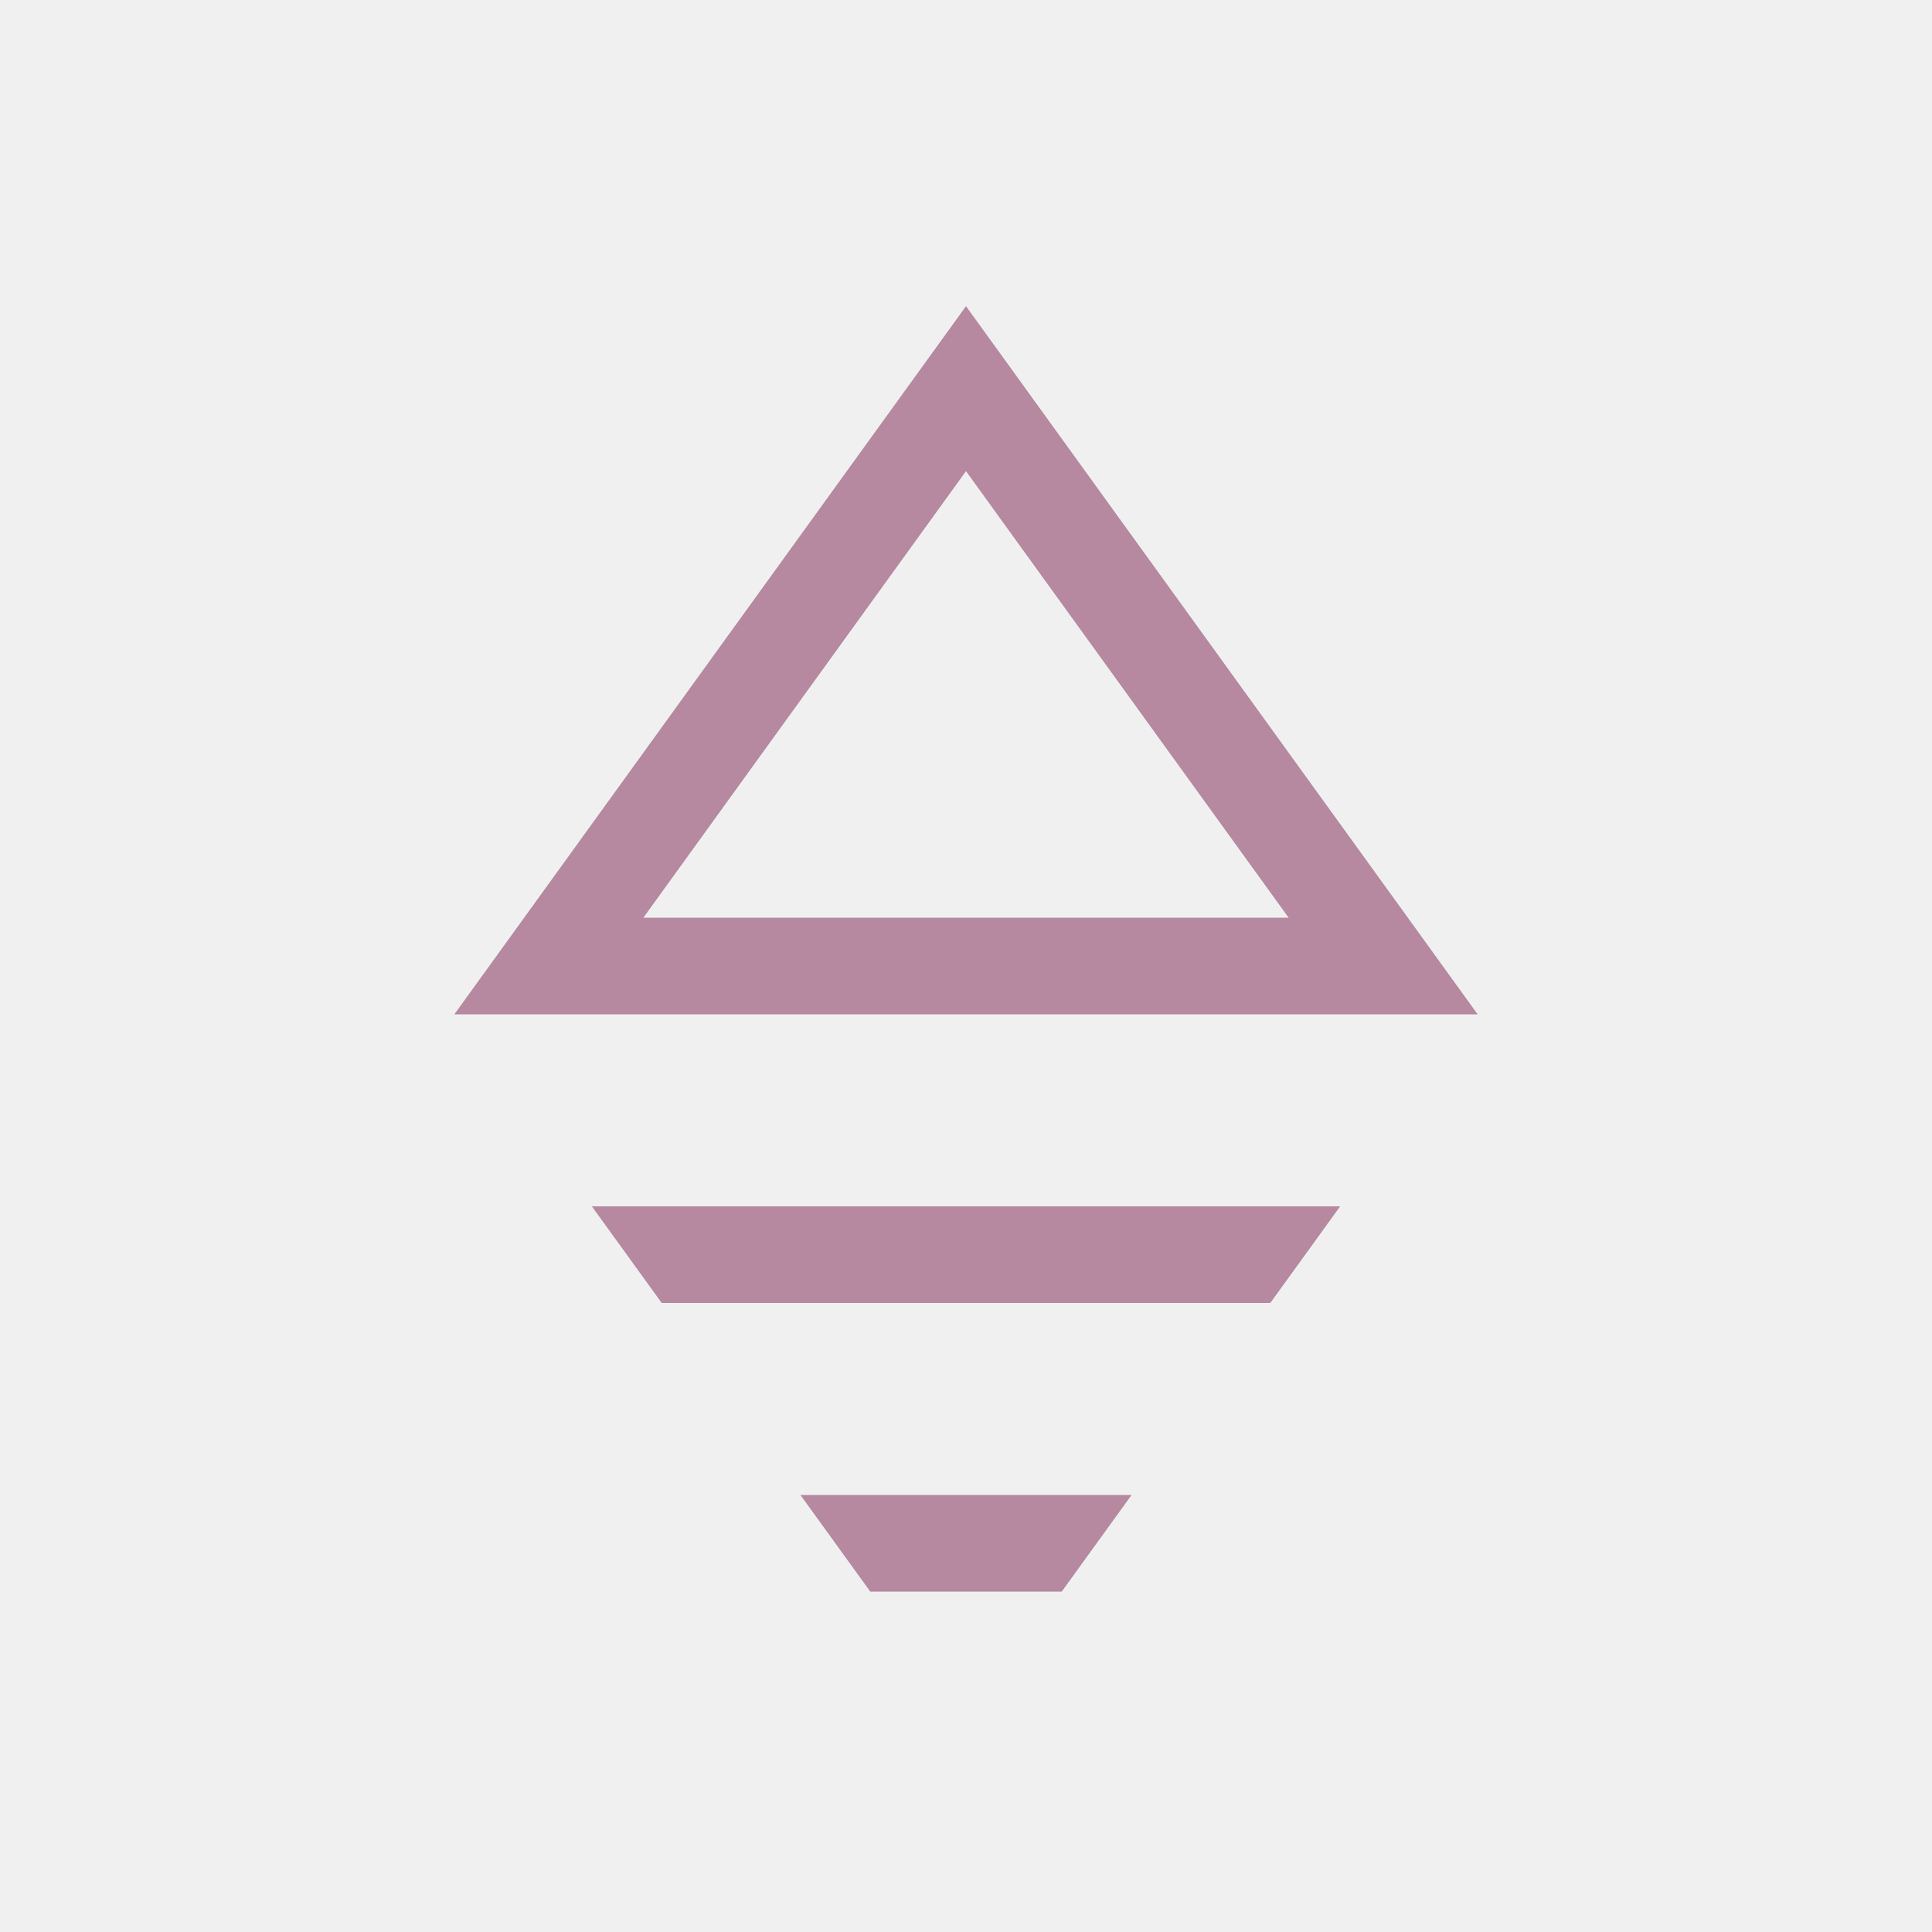
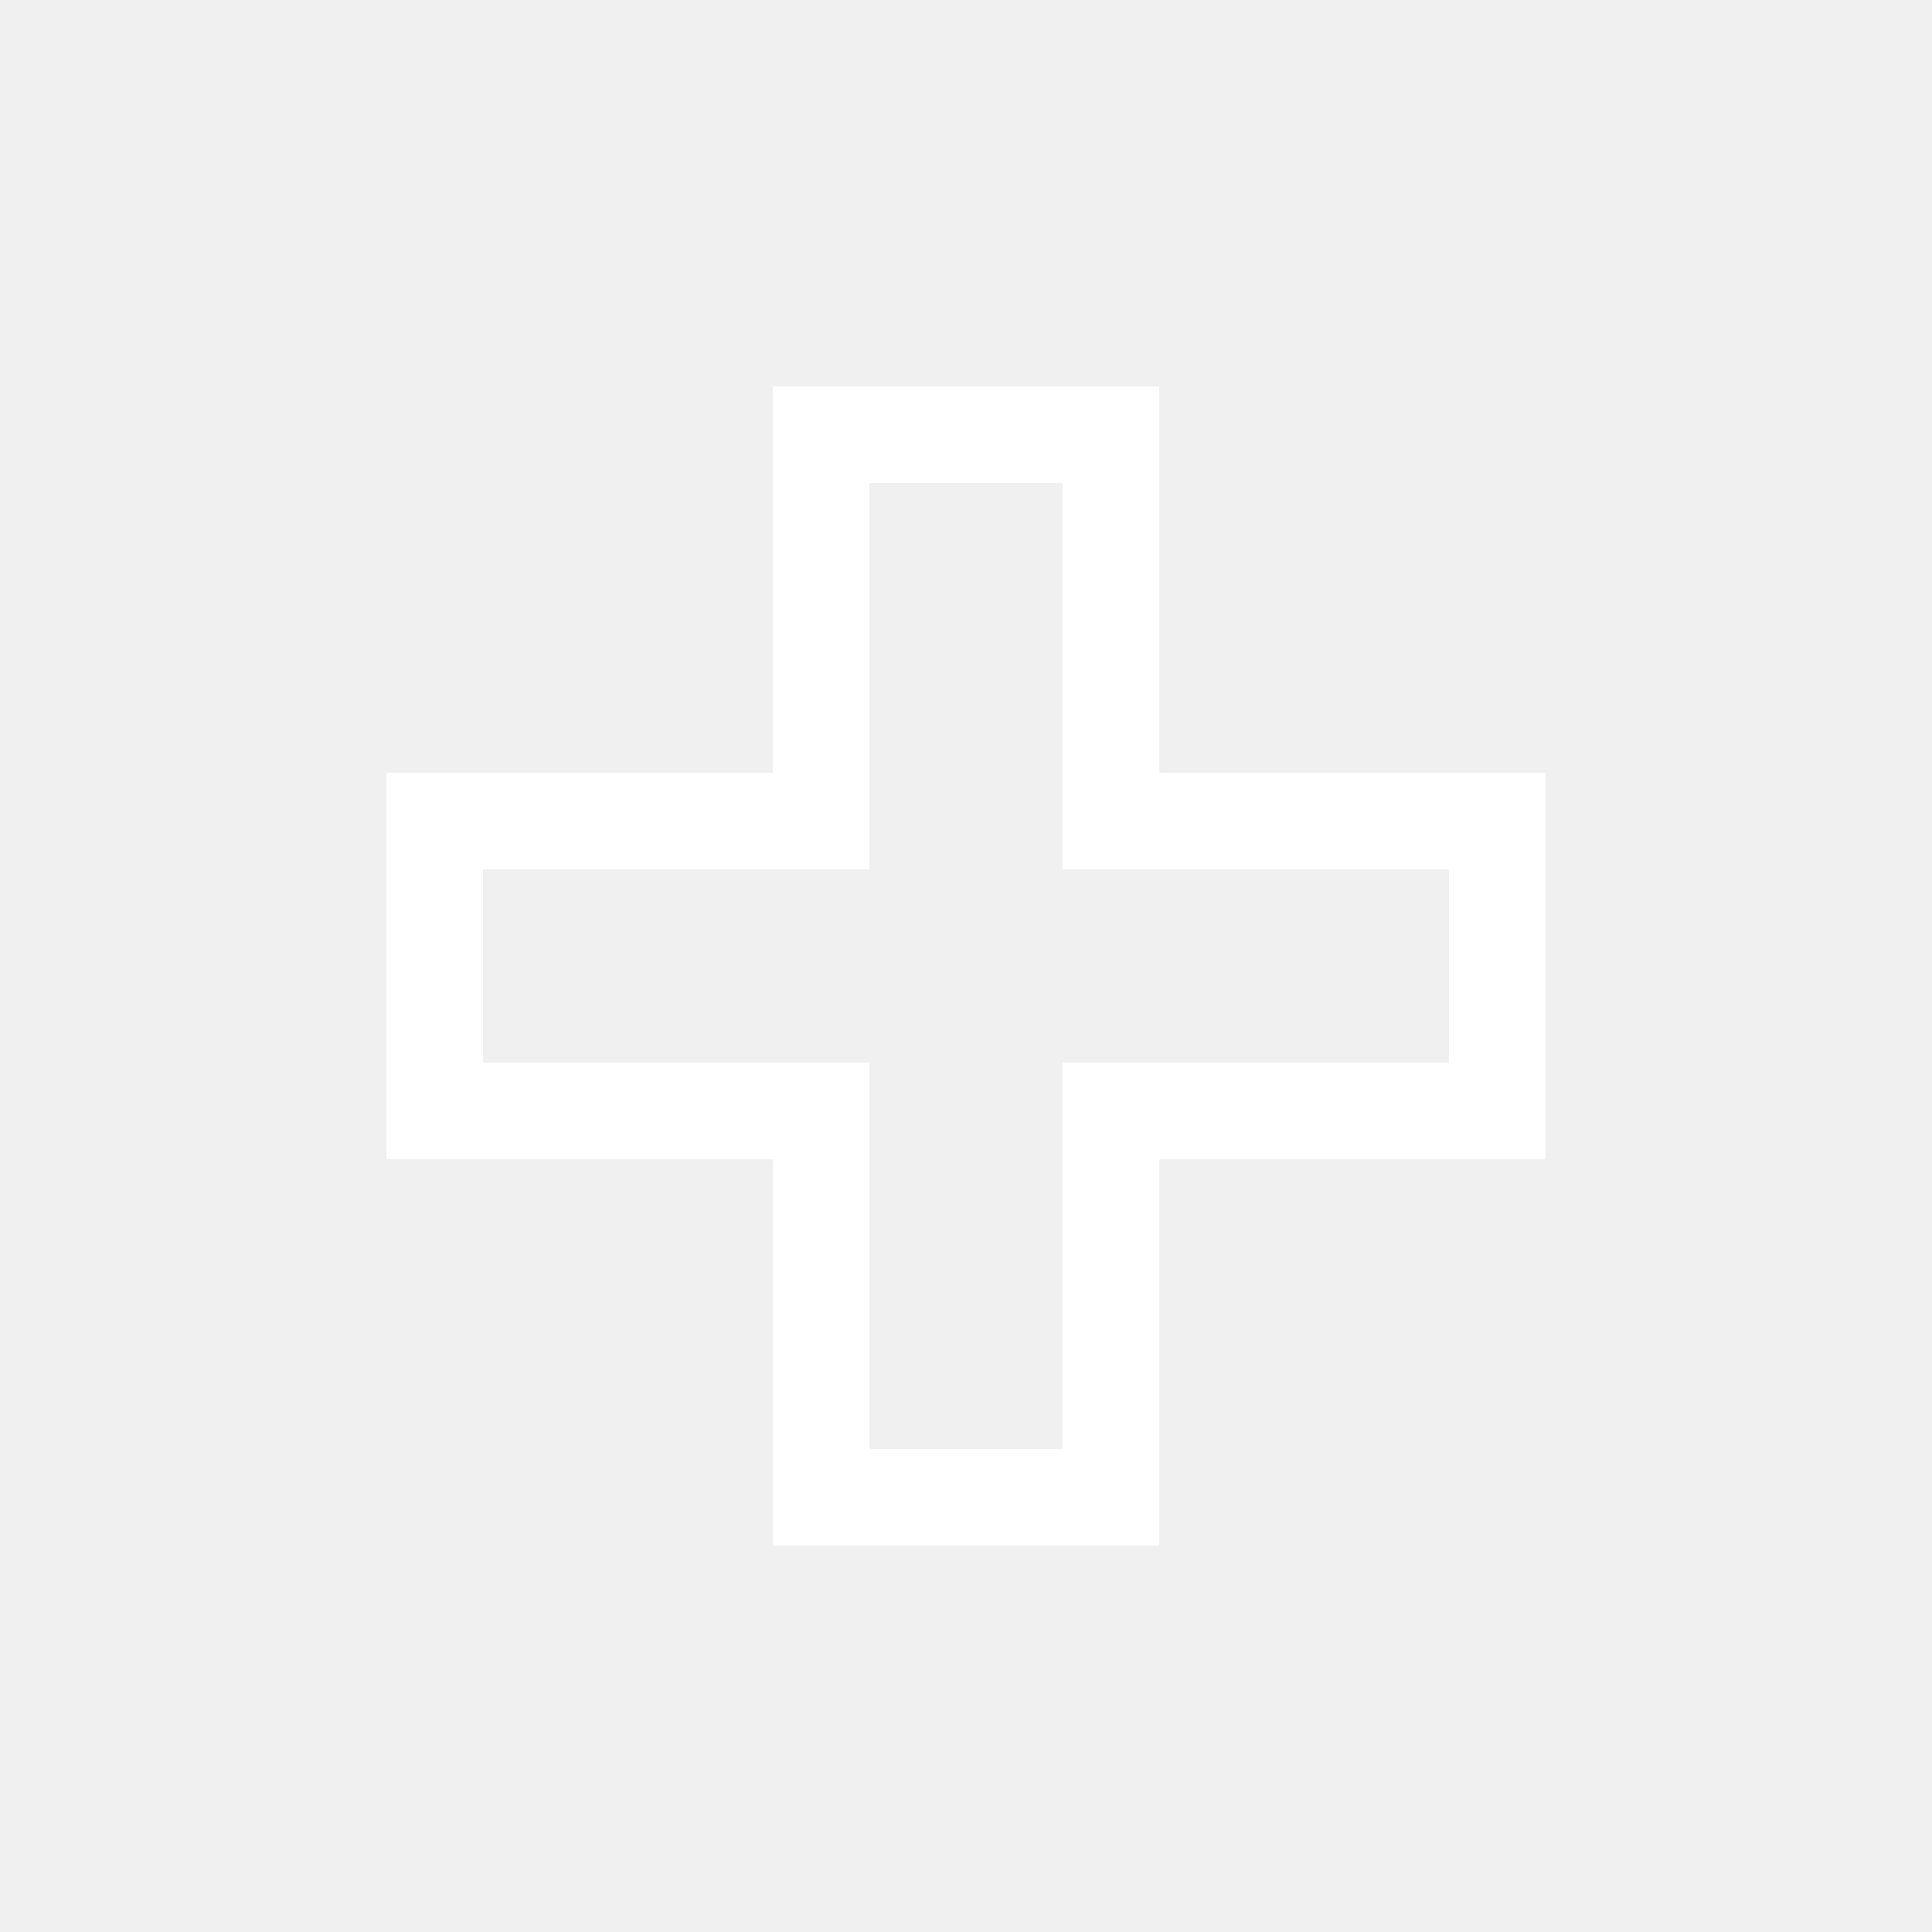
<svg xmlns="http://www.w3.org/2000/svg" width="600" height="600" id="svg4716" version="1.1">
  <defs id="defs4718" />
+   <g transform="translate(0,-452.3622)" id="g4635" style="opacity:0.33;display:none">
+     <path id="path4639" d="m -375.027,1165.523 -78.792,-2.02 135.36,-177.787 123.729,179.807 -79.282,0 -48.571,193.932 z" style="fill:none;stroke:#ffffff;stroke-width:30;stroke-linecap:square;stroke-linejoin:miter;stroke-miterlimit:4;stroke-opacity:1;stroke-dasharray:none" />
+     <path id="path4641" d="m -786.924,463.976 c -138.071,0 -250,111.929 -250,250 0,138.071 111.929,250 250,250 138.071,0 250,-111.929 250,-250 0,-138.071 -111.929,-250 -250,-250 z m 0.781,47.844 a 25.003,25.003 0 0 1 25.219,25.5 l -0.844,151.781 151.75,0.875 a 25.003,25.003 0 1 1 -0.281,50 l -151.781,-0.875 -0.844,151.781 a 25.003,25.003 0 1 1 -50,-0.281 l 0.844,-151.781 -151.75,-0.875 a 25.003,25.003 0 1 1 0.281,-50 l 151.781,0.875 0.844,-151.781 a 25.003,25.003 0 0 1 24.781,-25.219 z" style="fill:#ffffff;fill-opacity:1;stroke:none" />
+     <path id="path4651" d="m 258.354,1089.738 -78.792,2.02 135.36,177.787 123.729,-179.807 z" style="fill:none;stroke:#ffffff;stroke-width:30;stroke-linecap:square;stroke-linejoin:miter;stroke-miterlimit:4;stroke-opacity:1;stroke-dasharray:none" />
+     <path style="fill:none;stroke:#0066cc;stroke-width:30;stroke-linecap:butt;stroke-linejoin:miter;stroke-miterlimit:4;stroke-opacity:1;stroke-dasharray:none;display:inline" d="m 255,797.362 m -120,0 0,-90 120,0 0,-120 90,0 0,120 120,0 0,90 -120,0 0,120 -90,0 0,-120 z" id="path3016-9" />
+   </g>
+   <g id="g4661" transform="translate(0,-452.3622)" style="display:none">
+     <path style="fill:none;stroke:#ffffff;stroke-width:30;stroke-linecap:square;stroke-linejoin:miter;stroke-miterlimit:4;stroke-opacity:1;stroke-dasharray:none" d="m -375.027,1165.523 -78.792,-2.02 135.36,-177.787 123.729,179.807 -79.282,0 -48.571,193.932 z" id="path4665" />
+     <path style="fill:#ffffff;fill-opacity:1;stroke:none" d="m -786.924,463.976 c -138.071,0 -250,111.929 -250,250 0,138.071 111.929,250 250,250 138.071,0 250,-111.929 250,-250 0,-138.071 -111.929,-250 -250,-250 z m 0.781,47.844 a 25.003,25.003 0 0 1 25.219,25.5 l -0.844,151.781 151.75,0.875 a 25.003,25.003 0 1 1 -0.281,50 l -151.781,-0.875 -0.844,151.781 a 25.003,25.003 0 1 1 -50,-0.281 l 0.844,-151.781 -151.75,-0.875 a 25.003,25.003 0 1 1 0.281,-50 l 151.781,0.875 0.844,-151.781 a 25.003,25.003 0 0 1 24.781,-25.219 z" id="path4667" />
+     <path style="fill:none;stroke:#ffffff;stroke-width:30;stroke-linecap:square;stroke-linejoin:miter;stroke-miterlimit:4;stroke-opacity:1;stroke-dasharray:none" d="m 258.354,1089.738 -78.792,2.02 135.36,177.787 123.729,-179.807 z" id="path4677" />
+     <path style="fill:none;stroke:#cc0000;stroke-width:30;stroke-linecap:butt;stroke-linejoin:miter;stroke-miterlimit:4;stroke-opacity:1;stroke-dasharray:none" d="m 255,797.362 m -120,0 0,-90 120,0 0,-120 90,0 0,120 120,0 0,90 -120,0 0,120 -90,0 0,-120 z" id="path3016" />
+   </g>
  <g id="layer1" transform="translate(0,-452.3622)" style="display:inline">
    <rect style="fill:#666666;fill-opacity:1;stroke:none;display:inline" id="rect4663" width="600" height="600" x="-874.792" y="432.159" />
    <path style="fill:none;stroke:#ffffff;stroke-width:30;stroke-linecap:square;stroke-linejoin:miter;stroke-miterlimit:4;stroke-opacity:1;stroke-dasharray:none" d="m -375.027,1165.523 -78.792,-2.02 135.36,-177.787 123.729,179.807 -79.282,0 -48.571,193.932 z" id="path4724" />
    <path style="fill:#ffffff;fill-opacity:1;stroke:none" d="m -786.924,463.976 c -138.071,0 -250,111.929 -250,250 0,138.071 111.929,250 250,250 138.071,0 250,-111.929 250,-250 0,-138.071 -111.929,-250 -250,-250 z m 0.781,47.844 a 25.003,25.003 0 0 1 25.219,25.5 l -0.844,151.781 151.75,0.875 a 25.003,25.003 0 1 1 -0.281,50 l -151.781,-0.875 -0.844,151.781 a 25.003,25.003 0 1 1 -50,-0.281 l 0.844,-151.781 -151.75,-0.875 a 25.003,25.003 0 1 1 0.281,-50 l 151.781,0.875 0.844,-151.781 a 25.003,25.003 0 0 1 24.781,-25.219 z" id="path5289" />
-     <g id="g3055" style="opacity:0">
-       <path id="path4724-8-59" d="M 141.125,767.906 300,987.812 458.875,767.906 z" style="font-size:medium;font-style:normal;font-variant:normal;font-weight:normal;font-stretch:normal;text-indent:0;text-align:start;text-decoration:none;line-height:normal;letter-spacing:normal;word-spacing:normal;text-transform:none;direction:ltr;block-progression:tb;writing-mode:lr-tb;text-anchor:start;baseline-shift:baseline;color:#000000;fill:#ffffff;fill-opacity:0.612;fill-rule:nonzero;stroke:none;stroke-width:30;marker:none;visibility:visible;display:inline;overflow:visible;enable-background:accumulate;font-family:Sans;-inkscape-font-specification:Sans" />
-       <path id="path4724-8-0" d="m 112.875,827 0,30 374.25,0 0,-30 z" style="font-size:medium;font-style:normal;font-variant:normal;font-weight:normal;font-stretch:normal;text-indent:0;text-align:start;text-decoration:none;line-height:normal;letter-spacing:normal;word-spacing:normal;text-transform:none;direction:ltr;block-progression:tb;writing-mode:lr-tb;text-anchor:start;baseline-shift:baseline;color:#000000;fill:#ffffff;fill-opacity:1;stroke:none;stroke-width:30;marker:none;visibility:visible;display:inline;overflow:visible;enable-background:accumulate;font-family:Sans;-inkscape-font-specification:Sans" />
-       <path id="path13" d="m 170.469,916.656 0,30 259.062,0 0,-30 -259.062,0 z" style="font-size:medium;font-style:normal;font-variant:normal;font-weight:normal;font-stretch:normal;text-indent:0;text-align:start;text-decoration:none;line-height:normal;letter-spacing:normal;word-spacing:normal;text-transform:none;direction:ltr;block-progression:tb;writing-mode:lr-tb;text-anchor:start;baseline-shift:baseline;color:#000000;fill:#ffffff;fill-opacity:1;stroke:none;stroke-width:30;marker:none;visibility:visible;display:inline;overflow:visible;enable-background:accumulate;font-family:Sans;-inkscape-font-specification:Sans" />
-     </g>
    <path style="fill:none;stroke:#ffffff;stroke-width:30;stroke-linecap:square;stroke-linejoin:miter;stroke-miterlimit:4;stroke-opacity:1;stroke-dasharray:none" d="m 258.354,1089.738 -78.792,2.02 135.36,177.787 123.729,-179.807 z" id="path4724-8-5" />
-     <g id="g4630">
-       <path id="path4724-8" d="M 170.455,752.362 300,573.065 429.545,752.362 z" style="fill:none;stroke:#ffffff;stroke-width:30;stroke-linecap:square;stroke-linejoin:miter;stroke-miterlimit:4;stroke-opacity:1;stroke-dasharray:none" />
-       <path id="path4724-8-59-2" d="m 248.594,916.656 21.688,30 59.438,0 21.688,-30 -102.812,0 z" style="font-size:medium;font-style:normal;font-variant:normal;font-weight:normal;font-stretch:normal;text-indent:0;text-align:start;text-decoration:none;line-height:normal;letter-spacing:normal;word-spacing:normal;text-transform:none;direction:ltr;block-progression:tb;writing-mode:lr-tb;text-anchor:start;baseline-shift:baseline;color:#000000;fill:#ffffff;fill-opacity:1;fill-rule:nonzero;stroke:none;stroke-width:30;marker:none;visibility:visible;display:inline;overflow:visible;enable-background:accumulate;font-family:Sans;-inkscape-font-specification:Sans" />
-       <path id="path4724-8-59-0" d="m 183.813,827.009 21.688,30 189,0 21.688,-30 -232.375,0 z" style="font-size:medium;font-style:normal;font-variant:normal;font-weight:normal;font-stretch:normal;text-indent:0;text-align:start;text-decoration:none;line-height:normal;letter-spacing:normal;word-spacing:normal;text-transform:none;direction:ltr;block-progression:tb;writing-mode:lr-tb;text-anchor:start;baseline-shift:baseline;color:#000000;fill:#ffffff;fill-opacity:1;fill-rule:nonzero;stroke:none;stroke-width:30;marker:none;visibility:visible;display:inline;overflow:visible;enable-background:accumulate;font-family:Sans;-inkscape-font-specification:Sans" />
-     </g>
-   </g>
-   <g transform="translate(0,-452.3622)" id="g4635" style="opacity:0.33;display:inline">
-     <path id="path4639" d="m -375.027,1165.523 -78.792,-2.02 135.36,-177.787 123.729,179.807 -79.282,0 -48.571,193.932 z" style="fill:none;stroke:#ffffff;stroke-width:30;stroke-linecap:square;stroke-linejoin:miter;stroke-miterlimit:4;stroke-opacity:1;stroke-dasharray:none" />
-     <path id="path4641" d="m -786.924,463.976 c -138.071,0 -250,111.929 -250,250 0,138.071 111.929,250 250,250 138.071,0 250,-111.929 250,-250 0,-138.071 -111.929,-250 -250,-250 z m 0.781,47.844 a 25.003,25.003 0 0 1 25.219,25.5 l -0.844,151.781 151.75,0.875 a 25.003,25.003 0 1 1 -0.281,50 l -151.781,-0.875 -0.844,151.781 a 25.003,25.003 0 1 1 -50,-0.281 l 0.844,-151.781 -151.75,-0.875 a 25.003,25.003 0 1 1 0.281,-50 l 151.781,0.875 0.844,-151.781 a 25.003,25.003 0 0 1 24.781,-25.219 z" style="fill:#ffffff;fill-opacity:1;stroke:none" />
-     <g style="opacity:0" id="g4643">
-       <path style="font-size:medium;font-style:normal;font-variant:normal;font-weight:normal;font-stretch:normal;text-indent:0;text-align:start;text-decoration:none;line-height:normal;letter-spacing:normal;word-spacing:normal;text-transform:none;direction:ltr;block-progression:tb;writing-mode:lr-tb;text-anchor:start;baseline-shift:baseline;color:#000000;fill:#ffffff;fill-opacity:0.612;fill-rule:nonzero;stroke:none;stroke-width:30;marker:none;visibility:visible;display:inline;overflow:visible;enable-background:accumulate;font-family:Sans;-inkscape-font-specification:Sans" d="M 141.125,767.906 300,987.812 458.875,767.906 z" id="path4645" />
-       <path style="font-size:medium;font-style:normal;font-variant:normal;font-weight:normal;font-stretch:normal;text-indent:0;text-align:start;text-decoration:none;line-height:normal;letter-spacing:normal;word-spacing:normal;text-transform:none;direction:ltr;block-progression:tb;writing-mode:lr-tb;text-anchor:start;baseline-shift:baseline;color:#000000;fill:#ffffff;fill-opacity:1;stroke:none;stroke-width:30;marker:none;visibility:visible;display:inline;overflow:visible;enable-background:accumulate;font-family:Sans;-inkscape-font-specification:Sans" d="m 112.875,827 0,30 374.25,0 0,-30 z" id="path4647" />
-       <path style="font-size:medium;font-style:normal;font-variant:normal;font-weight:normal;font-stretch:normal;text-indent:0;text-align:start;text-decoration:none;line-height:normal;letter-spacing:normal;word-spacing:normal;text-transform:none;direction:ltr;block-progression:tb;writing-mode:lr-tb;text-anchor:start;baseline-shift:baseline;color:#000000;fill:#ffffff;fill-opacity:1;stroke:none;stroke-width:30;marker:none;visibility:visible;display:inline;overflow:visible;enable-background:accumulate;font-family:Sans;-inkscape-font-specification:Sans" d="m 170.469,916.656 0,30 259.062,0 0,-30 -259.062,0 z" id="path4649" />
-     </g>
-     <path id="path4651" d="m 258.354,1089.738 -78.792,2.02 135.36,177.787 123.729,-179.807 z" style="fill:none;stroke:#ffffff;stroke-width:30;stroke-linecap:square;stroke-linejoin:miter;stroke-miterlimit:4;stroke-opacity:1;stroke-dasharray:none" />
-     <path id="path4655" d="M 170.455,752.362 300,573.065 429.545,752.362 z" style="fill:none;stroke:#0066cc;stroke-width:30;stroke-linecap:square;stroke-linejoin:miter;stroke-miterlimit:4;stroke-opacity:1;stroke-dasharray:none" />
-     <path id="path4657" d="m 248.594,916.656 21.688,30 59.438,0 21.688,-30 -102.812,0 z" style="font-size:medium;font-style:normal;font-variant:normal;font-weight:normal;font-stretch:normal;text-indent:0;text-align:start;text-decoration:none;line-height:normal;letter-spacing:normal;word-spacing:normal;text-transform:none;direction:ltr;block-progression:tb;writing-mode:lr-tb;text-anchor:start;baseline-shift:baseline;color:#000000;fill:#0066cc;fill-opacity:1;fill-rule:nonzero;stroke:none;stroke-width:30;marker:none;visibility:visible;display:inline;overflow:visible;enable-background:accumulate;font-family:Sans;-inkscape-font-specification:Sans" />
-     <path id="path4659" d="m 183.813,827.009 21.688,30 189,0 21.688,-30 -232.375,0 z" style="font-size:medium;font-style:normal;font-variant:normal;font-weight:normal;font-stretch:normal;text-indent:0;text-align:start;text-decoration:none;line-height:normal;letter-spacing:normal;word-spacing:normal;text-transform:none;direction:ltr;block-progression:tb;writing-mode:lr-tb;text-anchor:start;baseline-shift:baseline;color:#000000;fill:#0066cc;fill-opacity:1;fill-rule:nonzero;stroke:none;stroke-width:30;marker:none;visibility:visible;display:inline;overflow:visible;enable-background:accumulate;font-family:Sans;-inkscape-font-specification:Sans" />
-   </g>
-   <g id="g4661" transform="translate(0,-452.3622)" style="opacity:0.33;display:inline">
-     <path style="fill:none;stroke:#ffffff;stroke-width:30;stroke-linecap:square;stroke-linejoin:miter;stroke-miterlimit:4;stroke-opacity:1;stroke-dasharray:none" d="m -375.027,1165.523 -78.792,-2.02 135.36,-177.787 123.729,179.807 -79.282,0 -48.571,193.932 z" id="path4665" />
-     <path style="fill:#ffffff;fill-opacity:1;stroke:none" d="m -786.924,463.976 c -138.071,0 -250,111.929 -250,250 0,138.071 111.929,250 250,250 138.071,0 250,-111.929 250,-250 0,-138.071 -111.929,-250 -250,-250 z m 0.781,47.844 a 25.003,25.003 0 0 1 25.219,25.5 l -0.844,151.781 151.75,0.875 a 25.003,25.003 0 1 1 -0.281,50 l -151.781,-0.875 -0.844,151.781 a 25.003,25.003 0 1 1 -50,-0.281 l 0.844,-151.781 -151.75,-0.875 a 25.003,25.003 0 1 1 0.281,-50 l 151.781,0.875 0.844,-151.781 a 25.003,25.003 0 0 1 24.781,-25.219 z" id="path4667" />
-     <g id="g4669" style="opacity:0">
-       <path id="path4671" d="M 141.125,767.906 300,987.812 458.875,767.906 z" style="font-size:medium;font-style:normal;font-variant:normal;font-weight:normal;font-stretch:normal;text-indent:0;text-align:start;text-decoration:none;line-height:normal;letter-spacing:normal;word-spacing:normal;text-transform:none;direction:ltr;block-progression:tb;writing-mode:lr-tb;text-anchor:start;baseline-shift:baseline;color:#000000;fill:#ffffff;fill-opacity:0.612;fill-rule:nonzero;stroke:none;stroke-width:30;marker:none;visibility:visible;display:inline;overflow:visible;enable-background:accumulate;font-family:Sans;-inkscape-font-specification:Sans" />
-       <path id="path4673" d="m 112.875,827 0,30 374.25,0 0,-30 z" style="font-size:medium;font-style:normal;font-variant:normal;font-weight:normal;font-stretch:normal;text-indent:0;text-align:start;text-decoration:none;line-height:normal;letter-spacing:normal;word-spacing:normal;text-transform:none;direction:ltr;block-progression:tb;writing-mode:lr-tb;text-anchor:start;baseline-shift:baseline;color:#000000;fill:#ffffff;fill-opacity:1;stroke:none;stroke-width:30;marker:none;visibility:visible;display:inline;overflow:visible;enable-background:accumulate;font-family:Sans;-inkscape-font-specification:Sans" />
-       <path id="path4675" d="m 170.469,916.656 0,30 259.062,0 0,-30 -259.062,0 z" style="font-size:medium;font-style:normal;font-variant:normal;font-weight:normal;font-stretch:normal;text-indent:0;text-align:start;text-decoration:none;line-height:normal;letter-spacing:normal;word-spacing:normal;text-transform:none;direction:ltr;block-progression:tb;writing-mode:lr-tb;text-anchor:start;baseline-shift:baseline;color:#000000;fill:#ffffff;fill-opacity:1;stroke:none;stroke-width:30;marker:none;visibility:visible;display:inline;overflow:visible;enable-background:accumulate;font-family:Sans;-inkscape-font-specification:Sans" />
-     </g>
-     <path style="fill:none;stroke:#ffffff;stroke-width:30;stroke-linecap:square;stroke-linejoin:miter;stroke-miterlimit:4;stroke-opacity:1;stroke-dasharray:none" d="m 258.354,1089.738 -78.792,2.02 135.36,177.787 123.729,-179.807 z" id="path4677" />
-     <path style="fill:none;stroke:#cc0000;stroke-width:30;stroke-linecap:square;stroke-linejoin:miter;stroke-miterlimit:4;stroke-opacity:1;stroke-dasharray:none" d="M 170.455,752.362 300,573.065 429.545,752.362 z" id="path4681" />
-     <path style="font-size:medium;font-style:normal;font-variant:normal;font-weight:normal;font-stretch:normal;text-indent:0;text-align:start;text-decoration:none;line-height:normal;letter-spacing:normal;word-spacing:normal;text-transform:none;direction:ltr;block-progression:tb;writing-mode:lr-tb;text-anchor:start;baseline-shift:baseline;color:#000000;fill:#cc0000;fill-opacity:1;fill-rule:nonzero;stroke:none;stroke-width:30;marker:none;visibility:visible;display:inline;overflow:visible;enable-background:accumulate;font-family:Sans;-inkscape-font-specification:Sans" d="m 248.594,916.656 21.688,30 59.438,0 21.688,-30 -102.812,0 z" id="path4683" />
-     <path style="font-size:medium;font-style:normal;font-variant:normal;font-weight:normal;font-stretch:normal;text-indent:0;text-align:start;text-decoration:none;line-height:normal;letter-spacing:normal;word-spacing:normal;text-transform:none;direction:ltr;block-progression:tb;writing-mode:lr-tb;text-anchor:start;baseline-shift:baseline;color:#000000;fill:#cc0000;fill-opacity:1;fill-rule:nonzero;stroke:none;stroke-width:30;marker:none;visibility:visible;display:inline;overflow:visible;enable-background:accumulate;font-family:Sans;-inkscape-font-specification:Sans" d="m 183.813,827.009 21.688,30 189,0 21.688,-30 -232.375,0 z" id="path4685" />
+     <path style="opacity:1;fill:none;stroke:#ffffff;stroke-width:30;stroke-linecap:butt;stroke-linejoin:miter;stroke-miterlimit:4;stroke-opacity:1;stroke-dasharray:none;display:inline" d="m 255,797.362 m -120,0 0,-90 120,0 0,-120 90,0 0,120 120,0 0,90 -120,0 0,120 -90,0 0,-120 z" id="path3016-9-2" />
  </g>
</svg>
